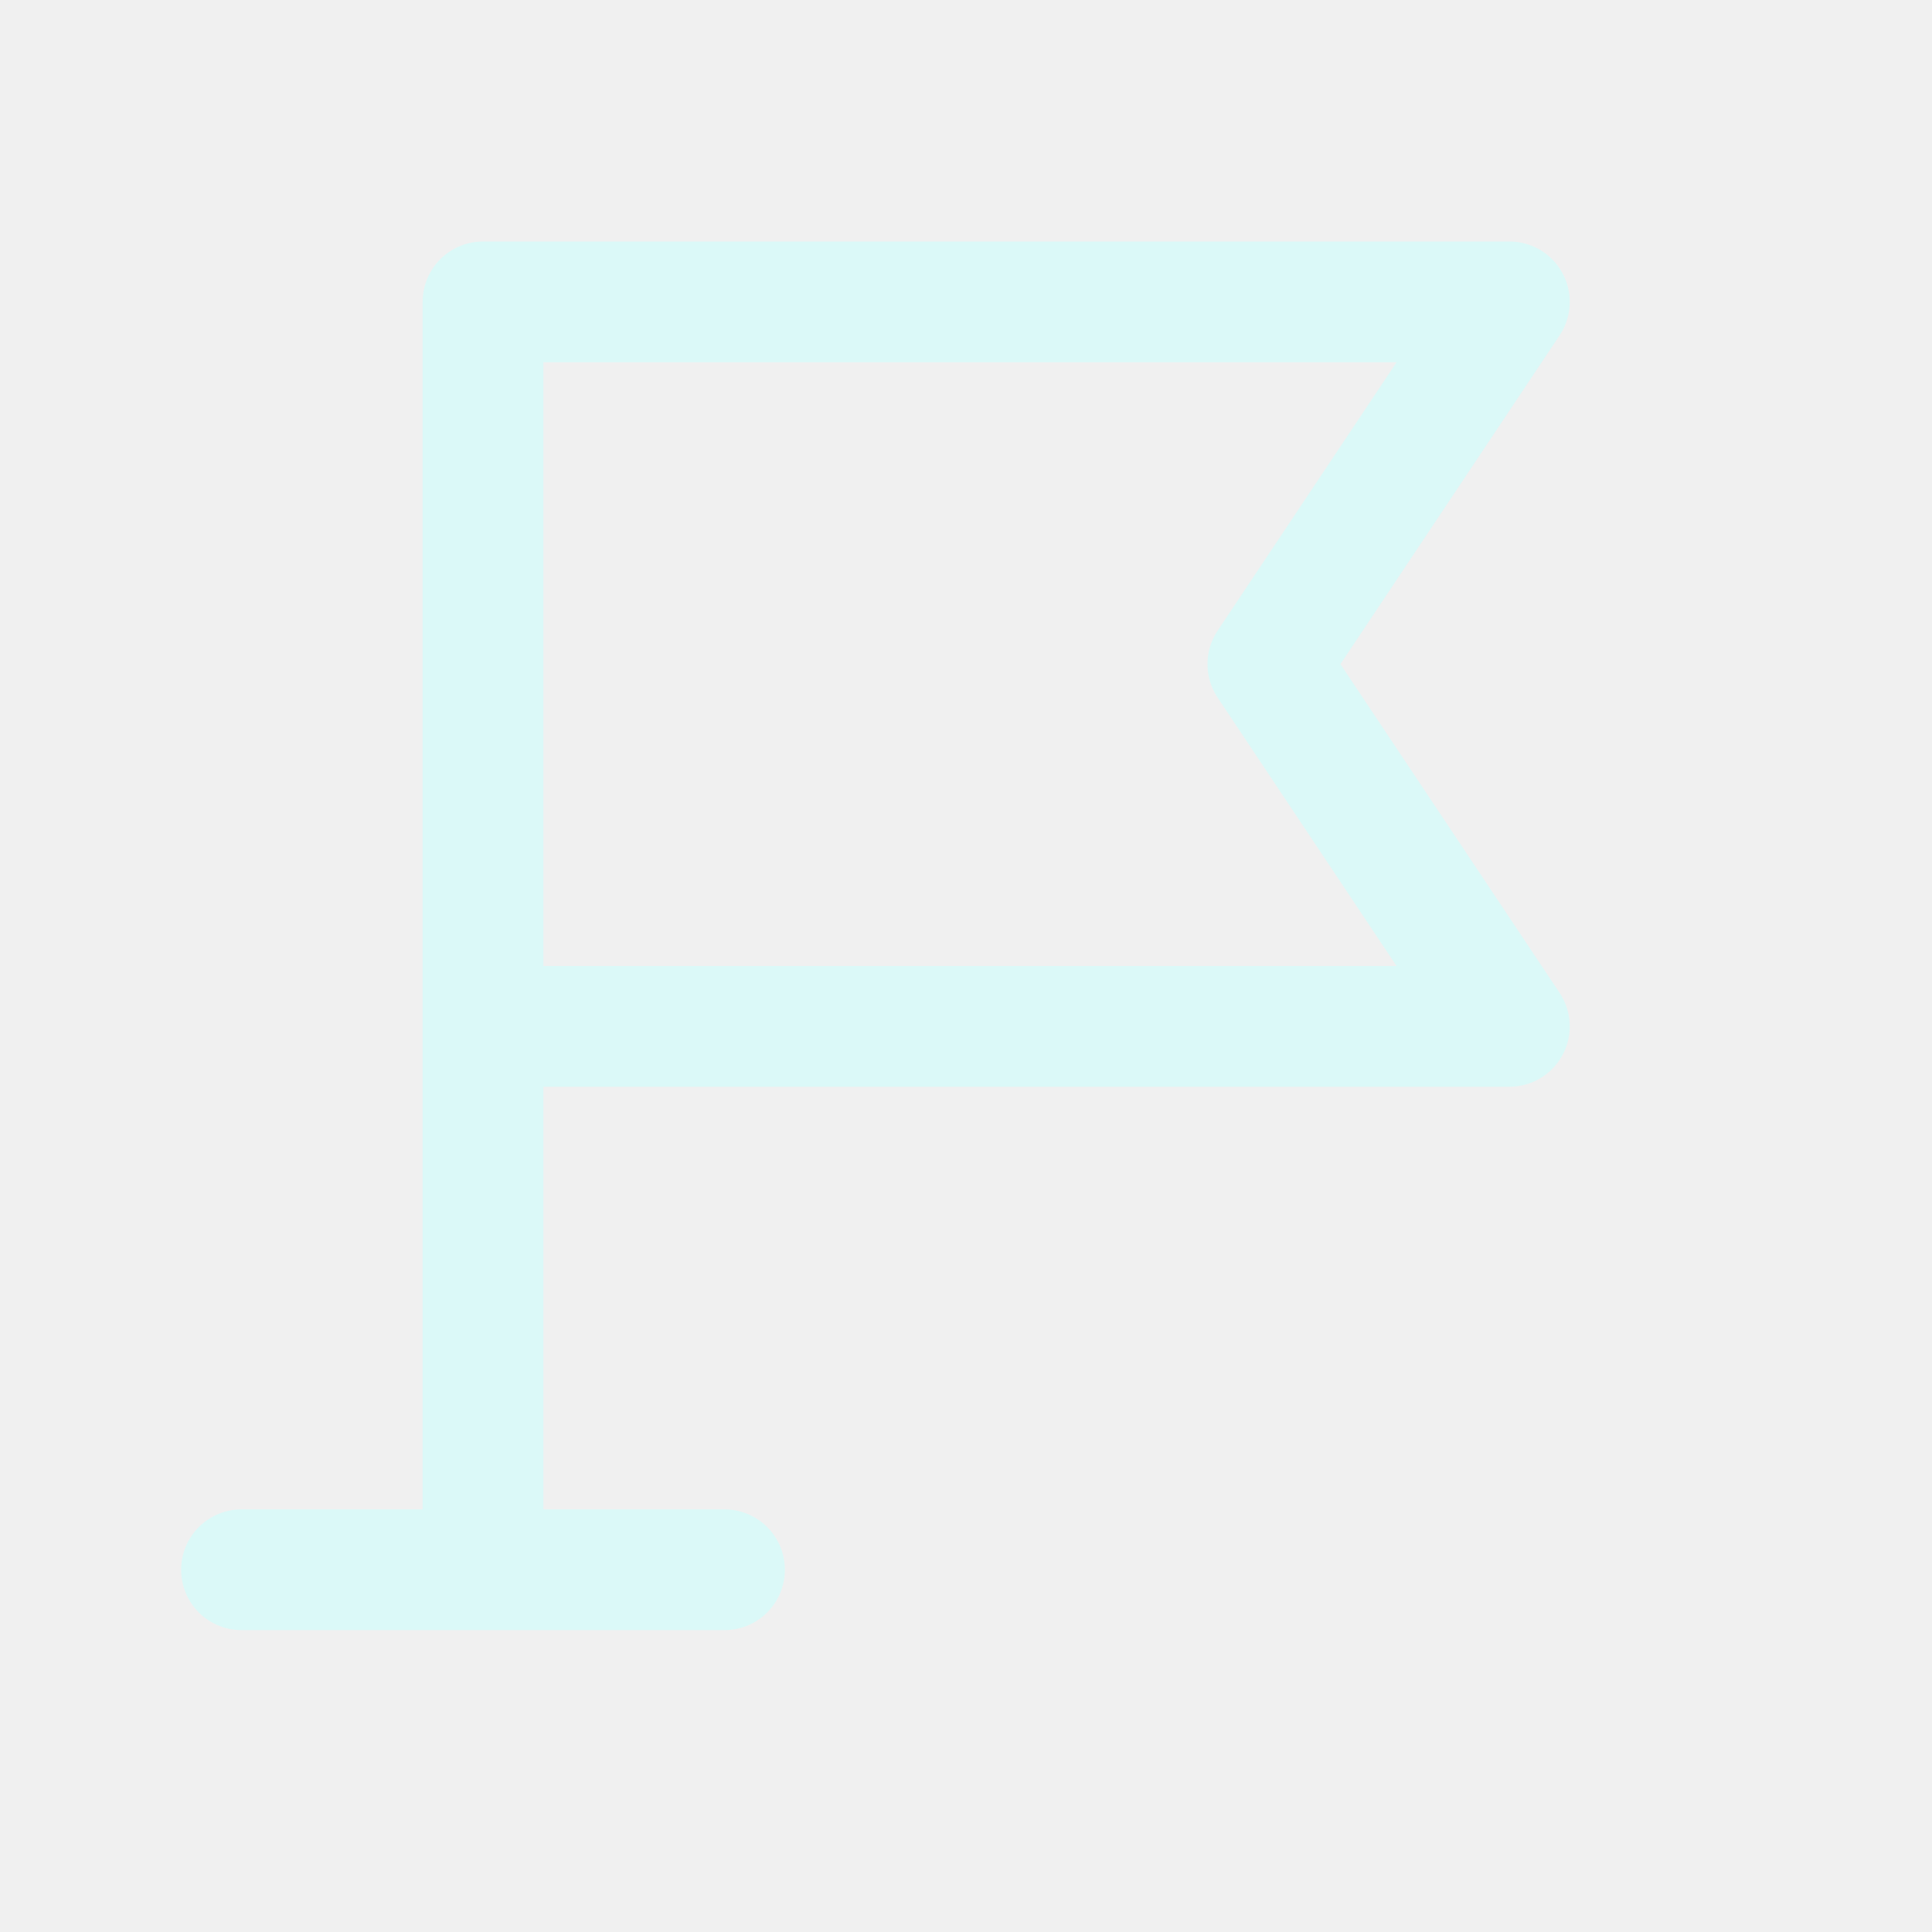
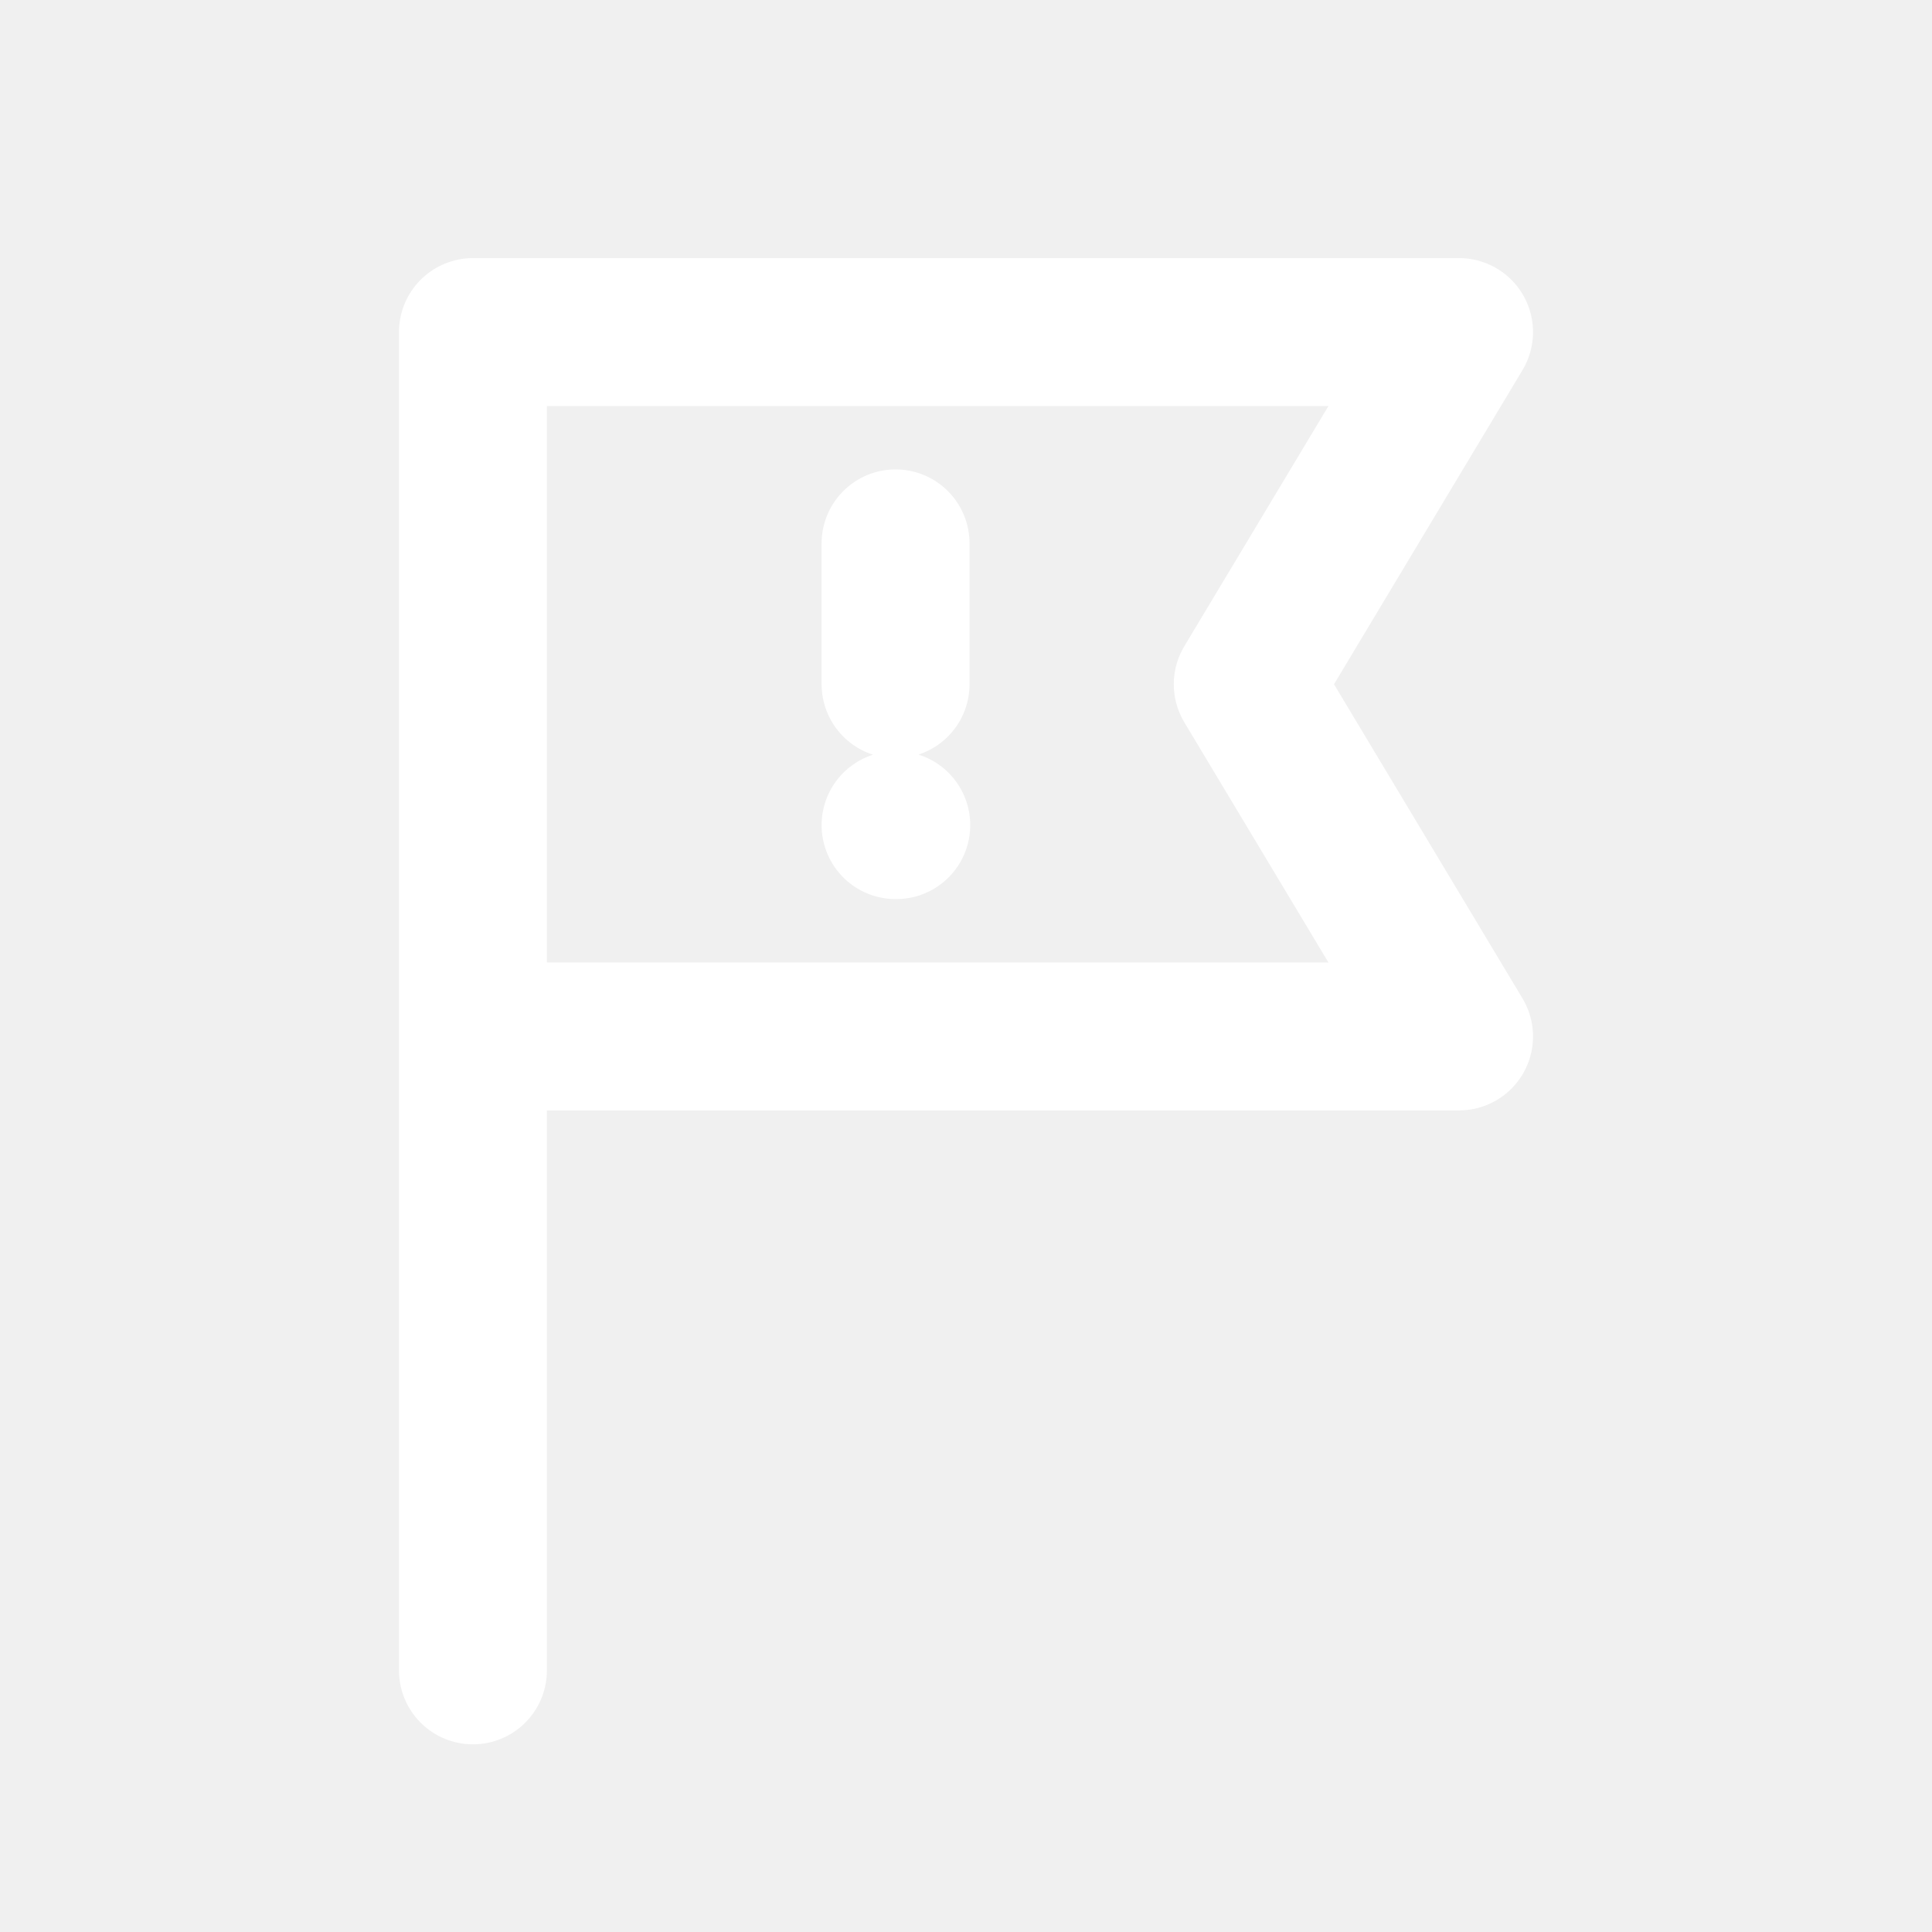
<svg xmlns="http://www.w3.org/2000/svg" width="32" height="32" viewBox="0 0 32 32">
-   <path d="M8 26V5h17l-4 6 4 6H8m-4 9h8" fill="none" stroke="#dbf9f8" stroke-width="2" stroke-linecap="round" stroke-linejoin="round" />
+   <g class="ui-icon" transform="translate(2 2) scale(1.166667)" fill="none" stroke="#ffffff" stroke-width="2.1" stroke-linecap="round" stroke-linejoin="round">
+     <path d="M5 22V3h14l-3 5 3 5H5m6-7v2m0 2h.01" />
+   </g>
</svg>
